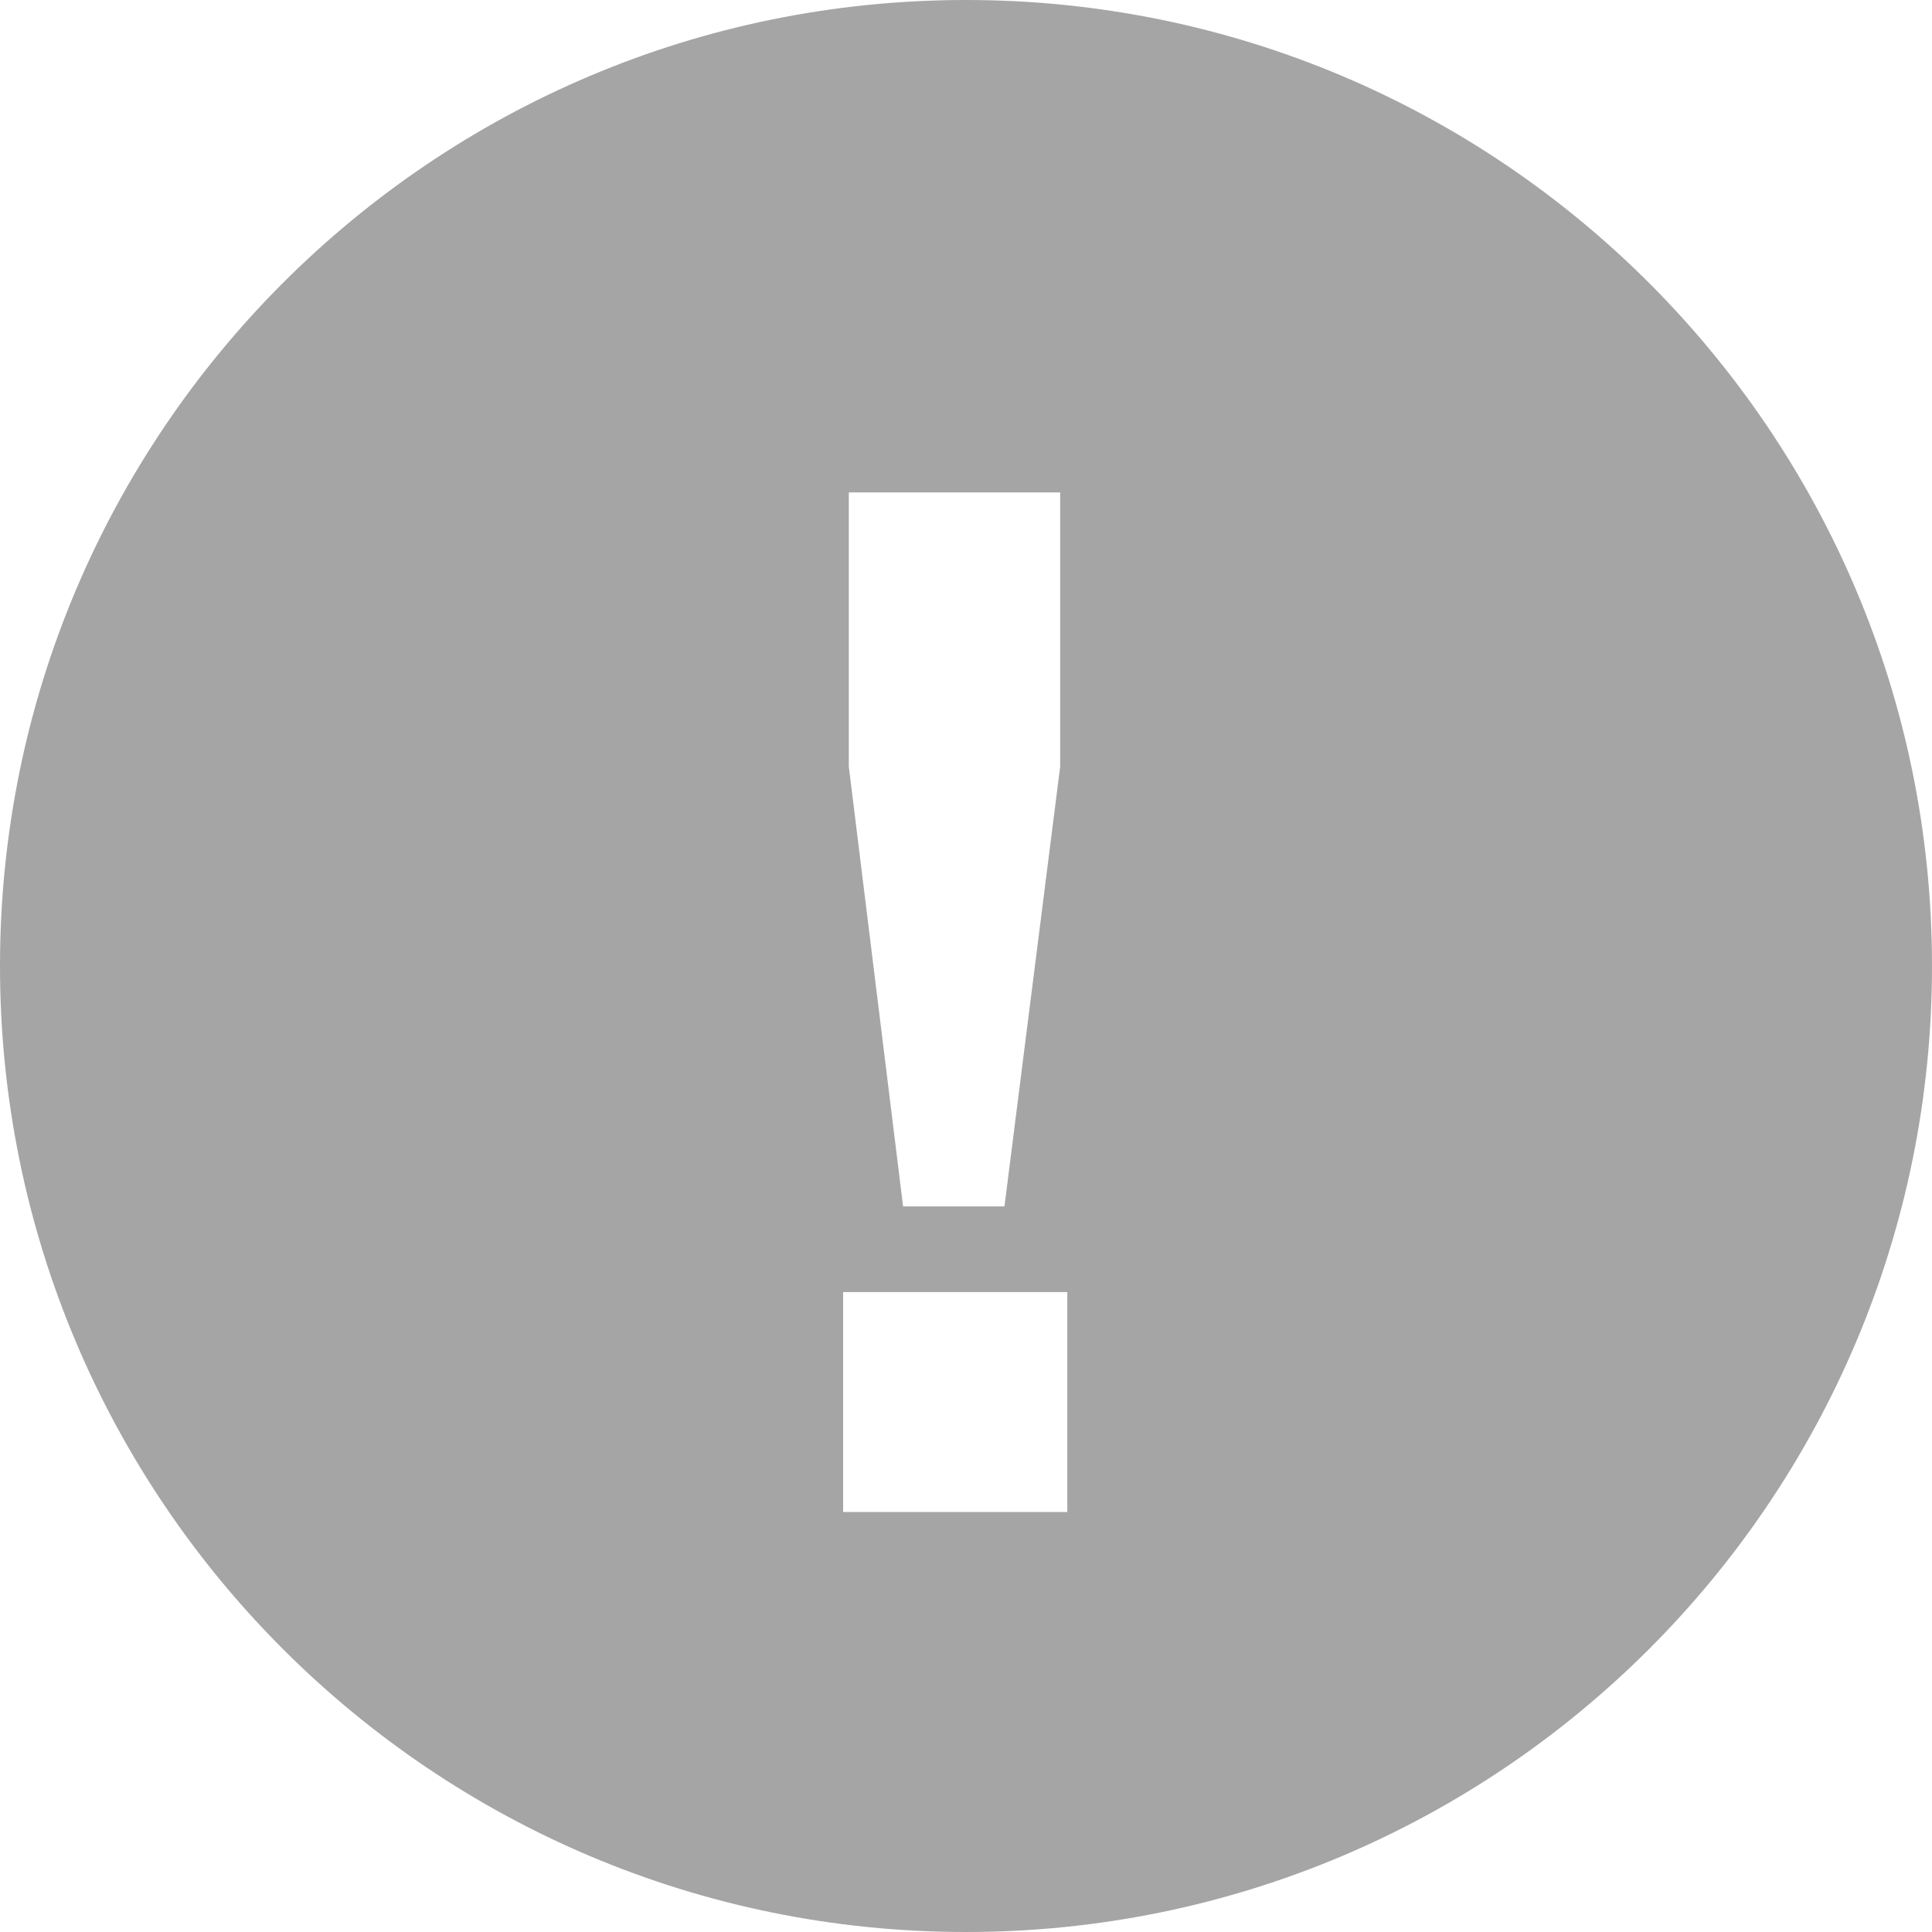
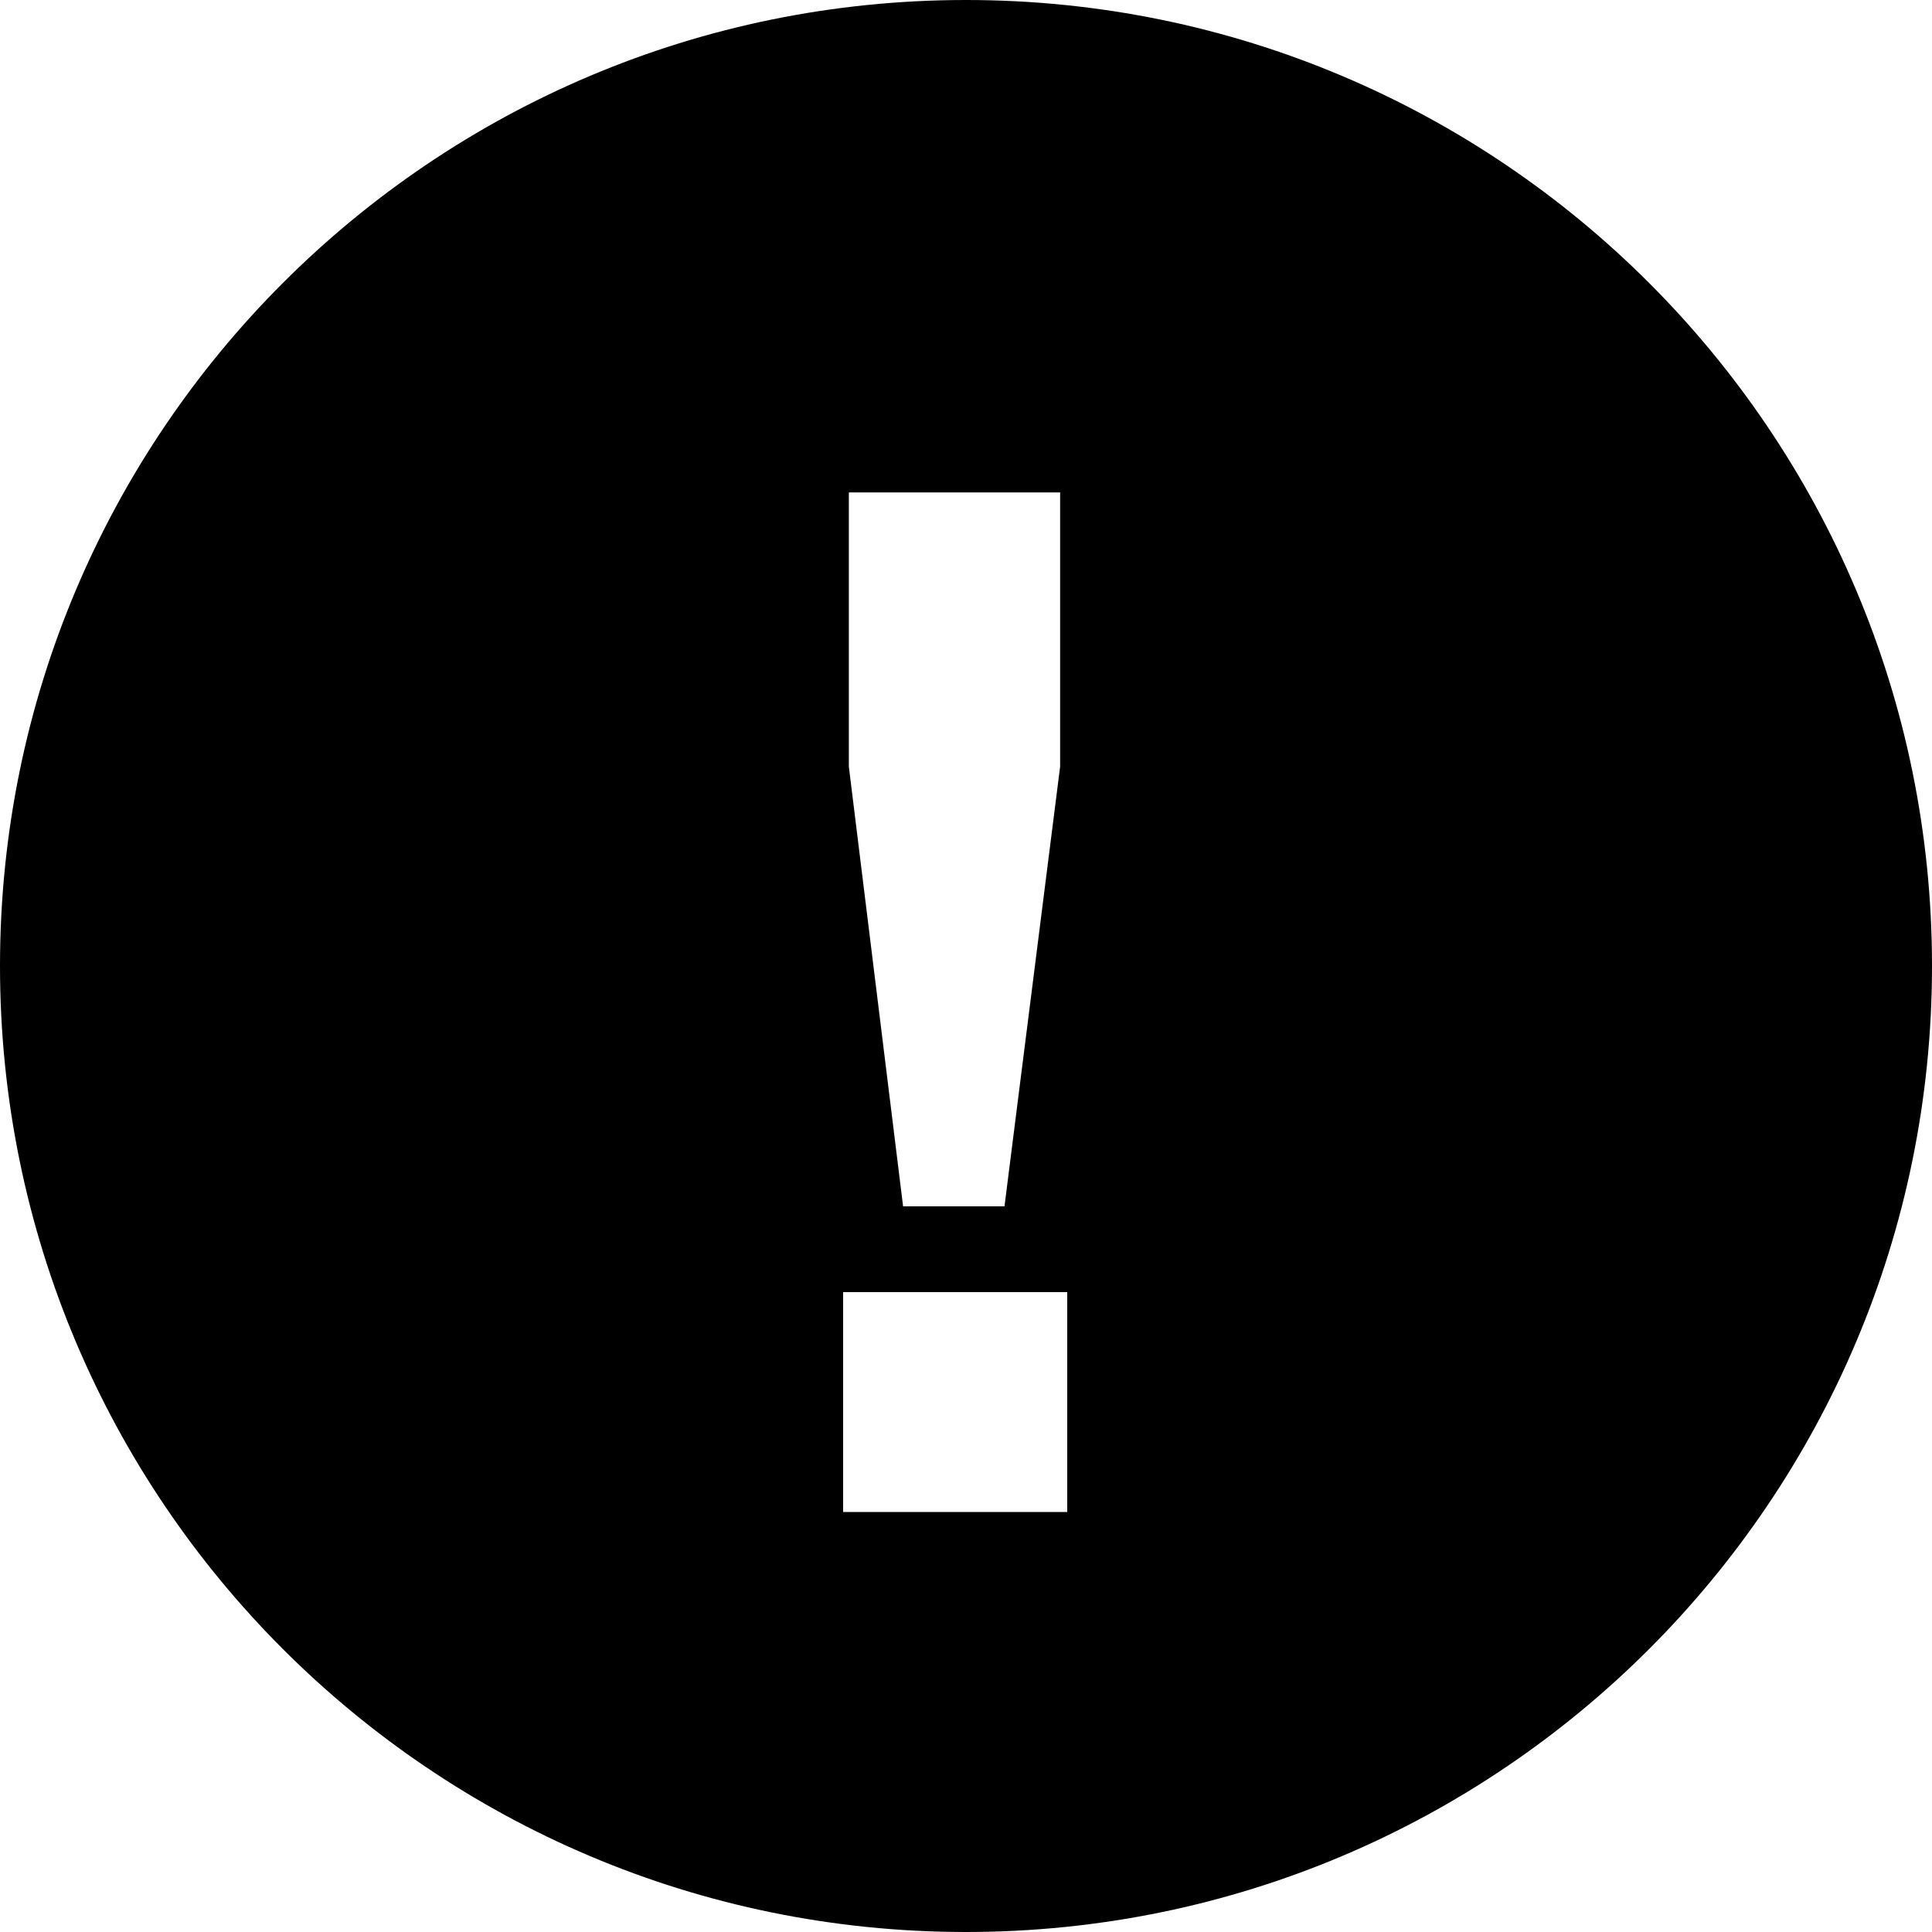
- <svg xmlns="http://www.w3.org/2000/svg" width="55" height="55" viewBox="0 0 55 55">
-   <path fill="#4B4B4B" fill-rule="evenodd" d="M27.5 55C12.312 55 0 42.688 0 27.5S12.312 0 27.5 0 55 12.312 55 27.5 42.688 55 27.5 55zm-3.498-18.217v6.26h6.382v-6.26h-6.382zm6.179-14.96v-7.805h-6.017v7.805l1.545 12.52h2.886l1.586-12.52z" opacity=".5" />
+ <svg xmlns="http://www.w3.org/2000/svg" width="25" height="25" viewBox="0 0 25 25">
+   <path fill-rule="evenodd" d="M12.5 25C5.596 25 0 19.404 0 12.5S5.596 0 12.5 0 25 5.596 25 12.5 19.404 25 12.5 25zm-1.59-8.28v2.845h2.9V16.72h-2.9zm2.808-6.8V6.372h-2.734V9.92l.702 5.69h1.312l.72-5.69z" />
</svg>
